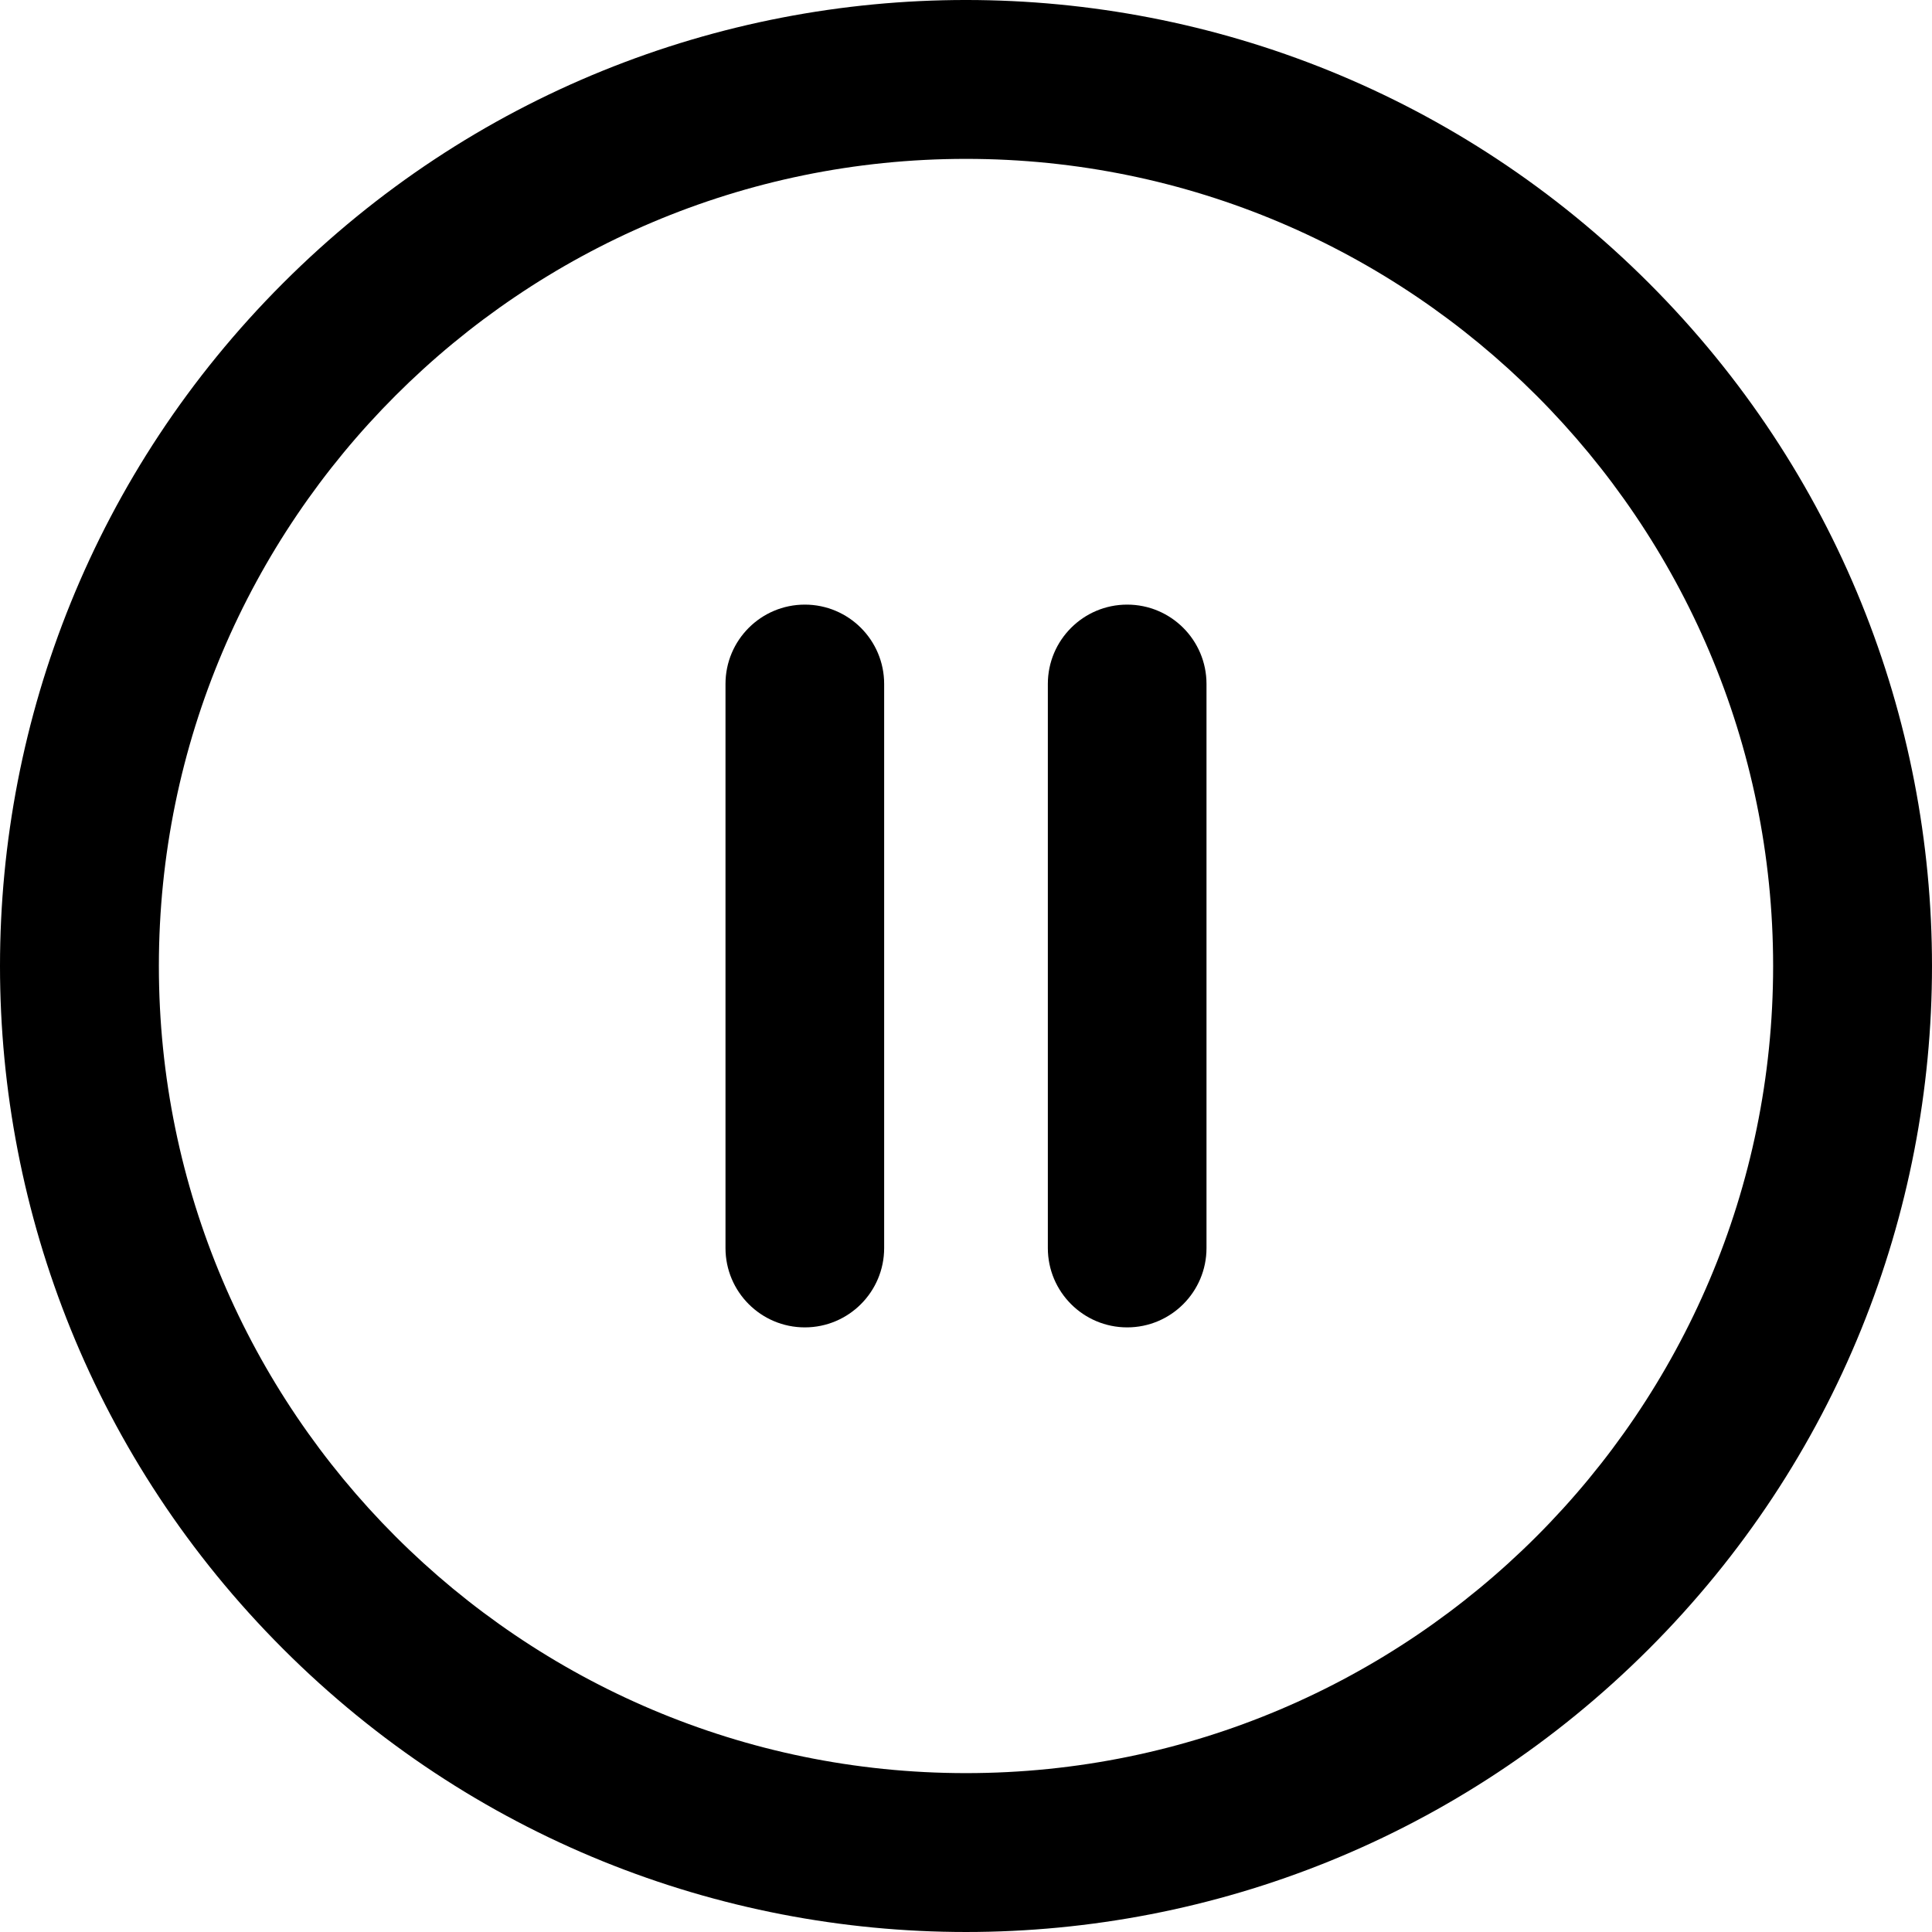
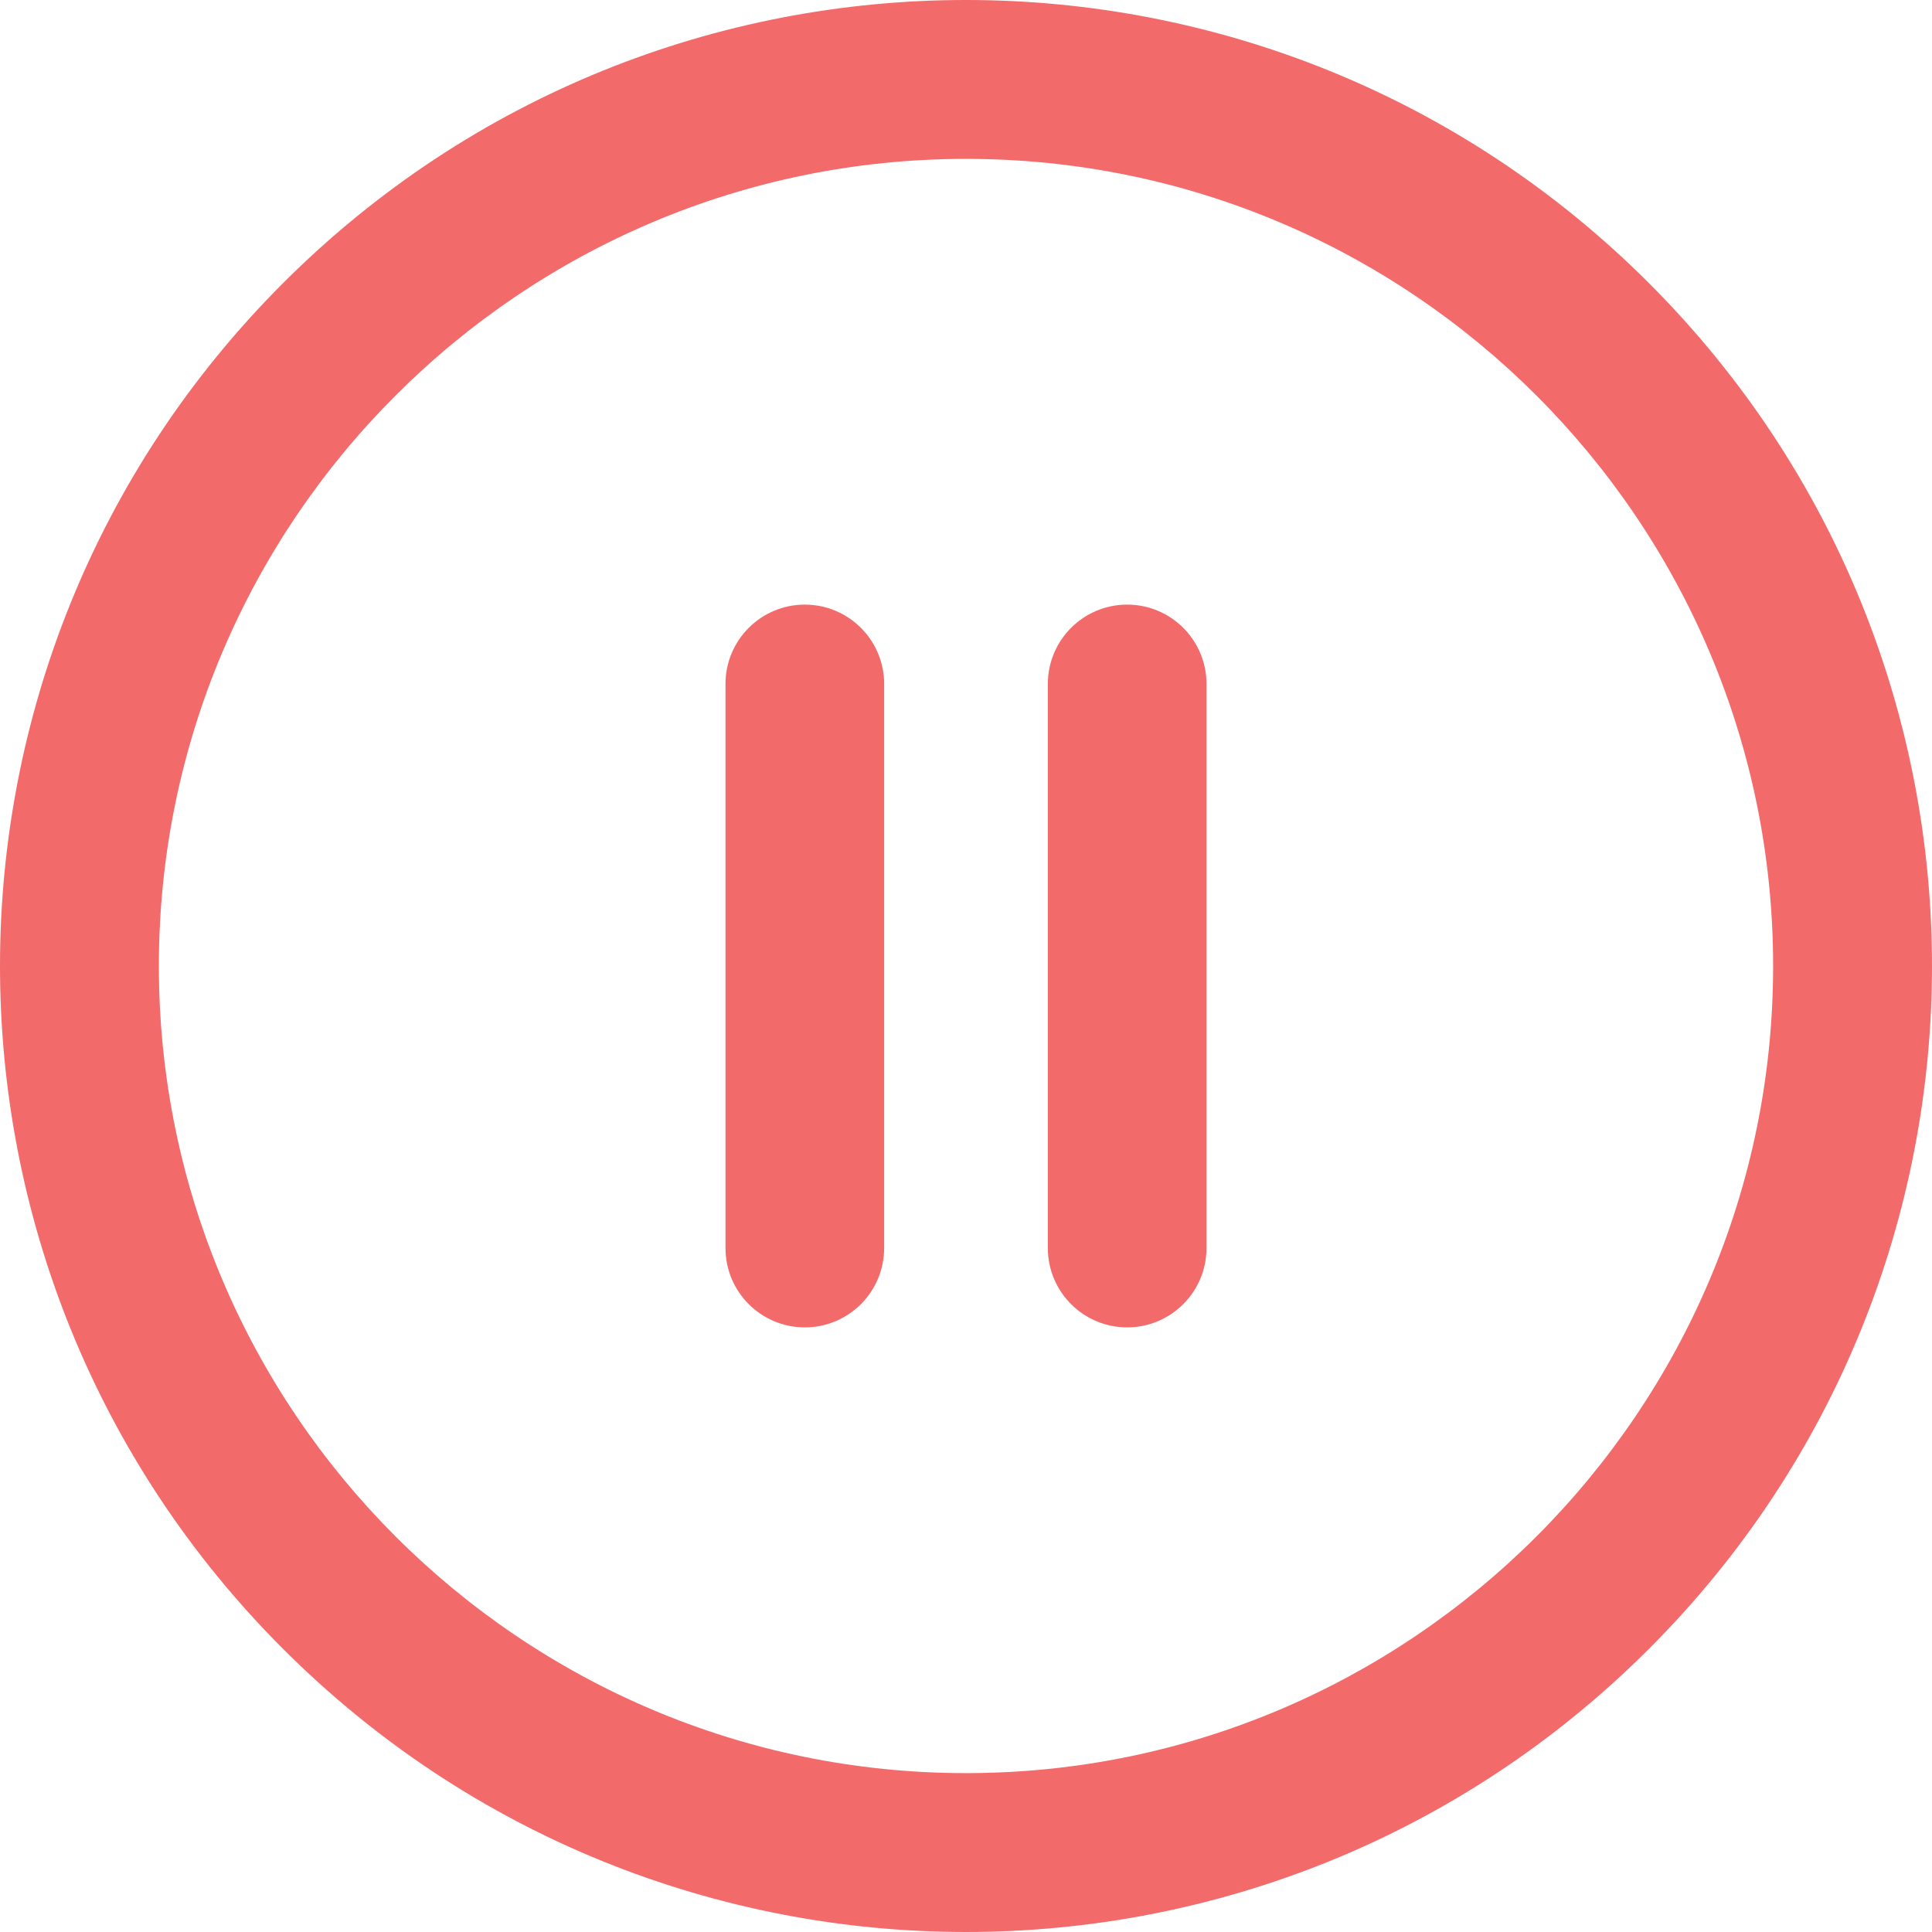
- <svg xmlns="http://www.w3.org/2000/svg" id="Layer_1" enable-background="new 0 0 511.448 511.448" height="512" viewBox="0 0 511.448 511.448" width="512">
+ <svg xmlns="http://www.w3.org/2000/svg" fill="#f36a6a" id="Layer_1" enable-background="new 0 0 511.448 511.448" height="512" viewBox="0 0 511.448 511.448" width="512">
  <path d="m436.508 74.94c-99.913-99.913-261.64-99.928-361.567 0-99.913 99.913-99.928 261.64 0 361.567 99.913 99.913 261.64 99.928 361.567 0 99.912-99.912 99.927-261.639 0-361.567zm-180.784 394.45c-117.816 0-213.667-95.851-213.667-213.667s95.851-213.666 213.667-213.666 213.666 95.851 213.666 213.667-95.85 213.666-213.666 213.666z" />
  <path d="m298.39 160.057c-11.598 0-21 9.402-21 21v149.333c0 11.598 9.402 21 21 21s21-9.402 21-21v-149.333c0-11.598-9.401-21-21-21z" />
  <path d="m213.057 160.057c-11.598 0-21 9.402-21 21v149.333c0 11.598 9.402 21 21 21s21-9.402 21-21v-149.333c0-11.598-9.401-21-21-21z" />
</svg>
